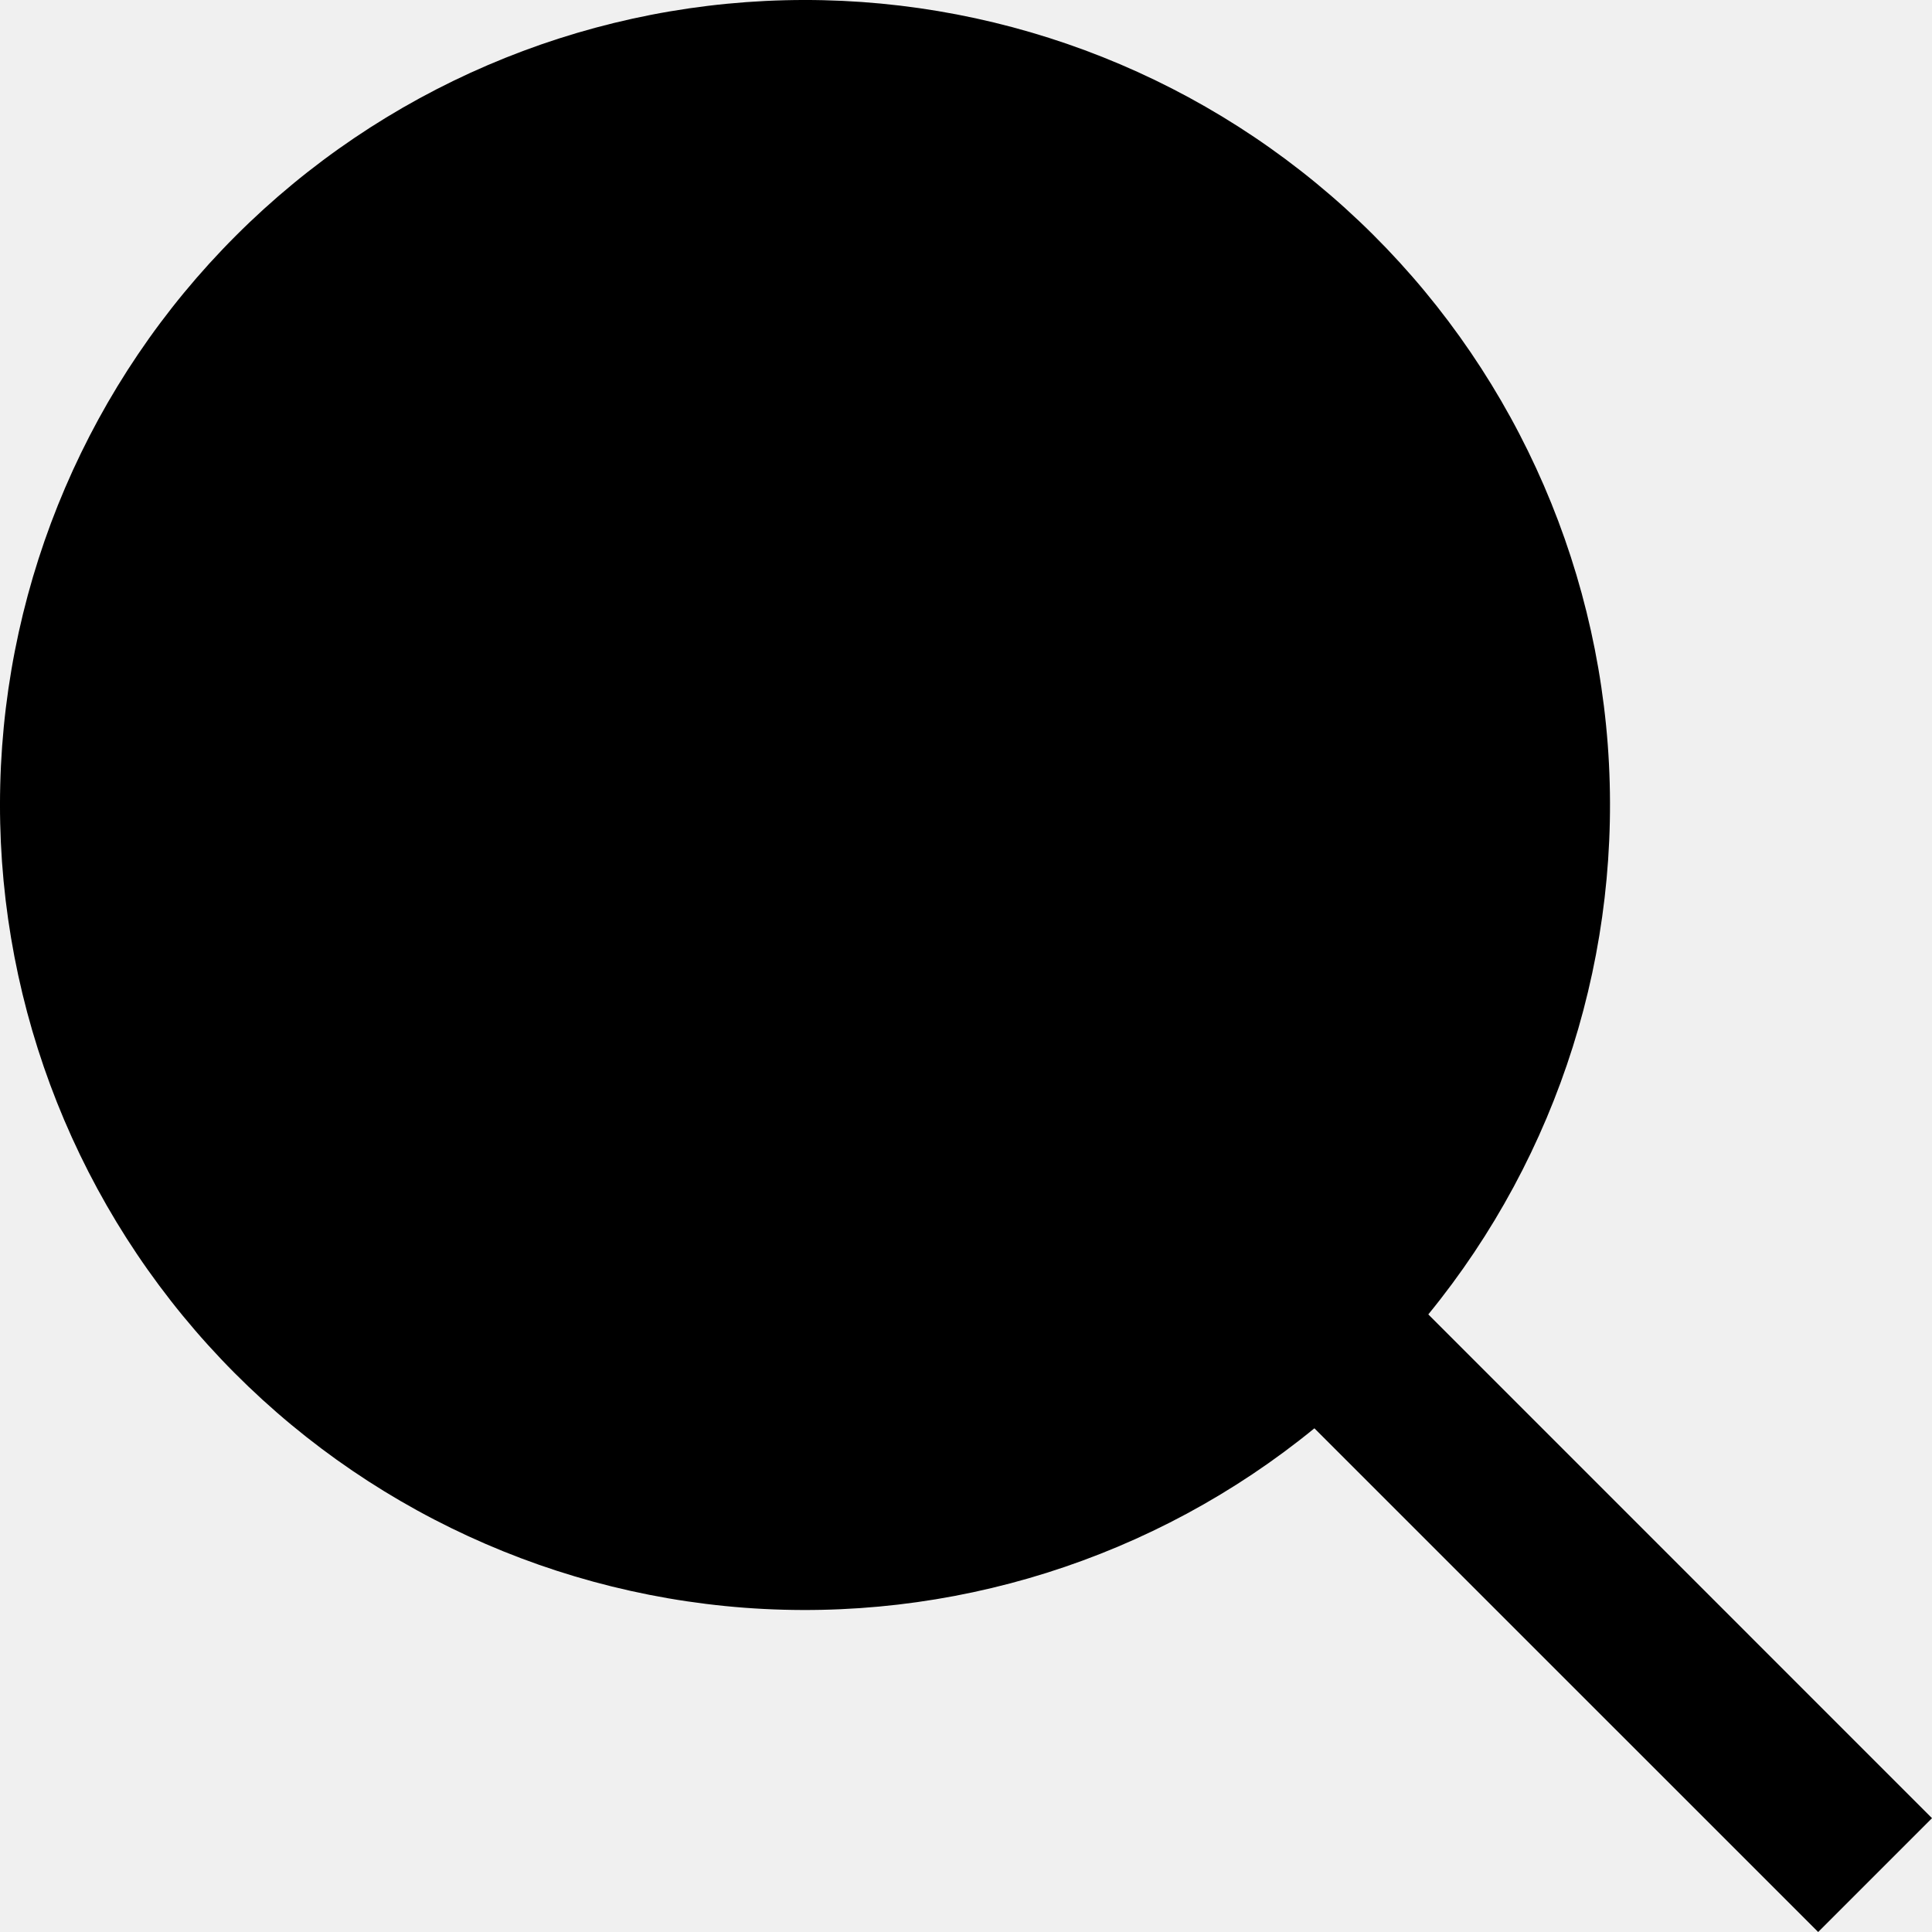
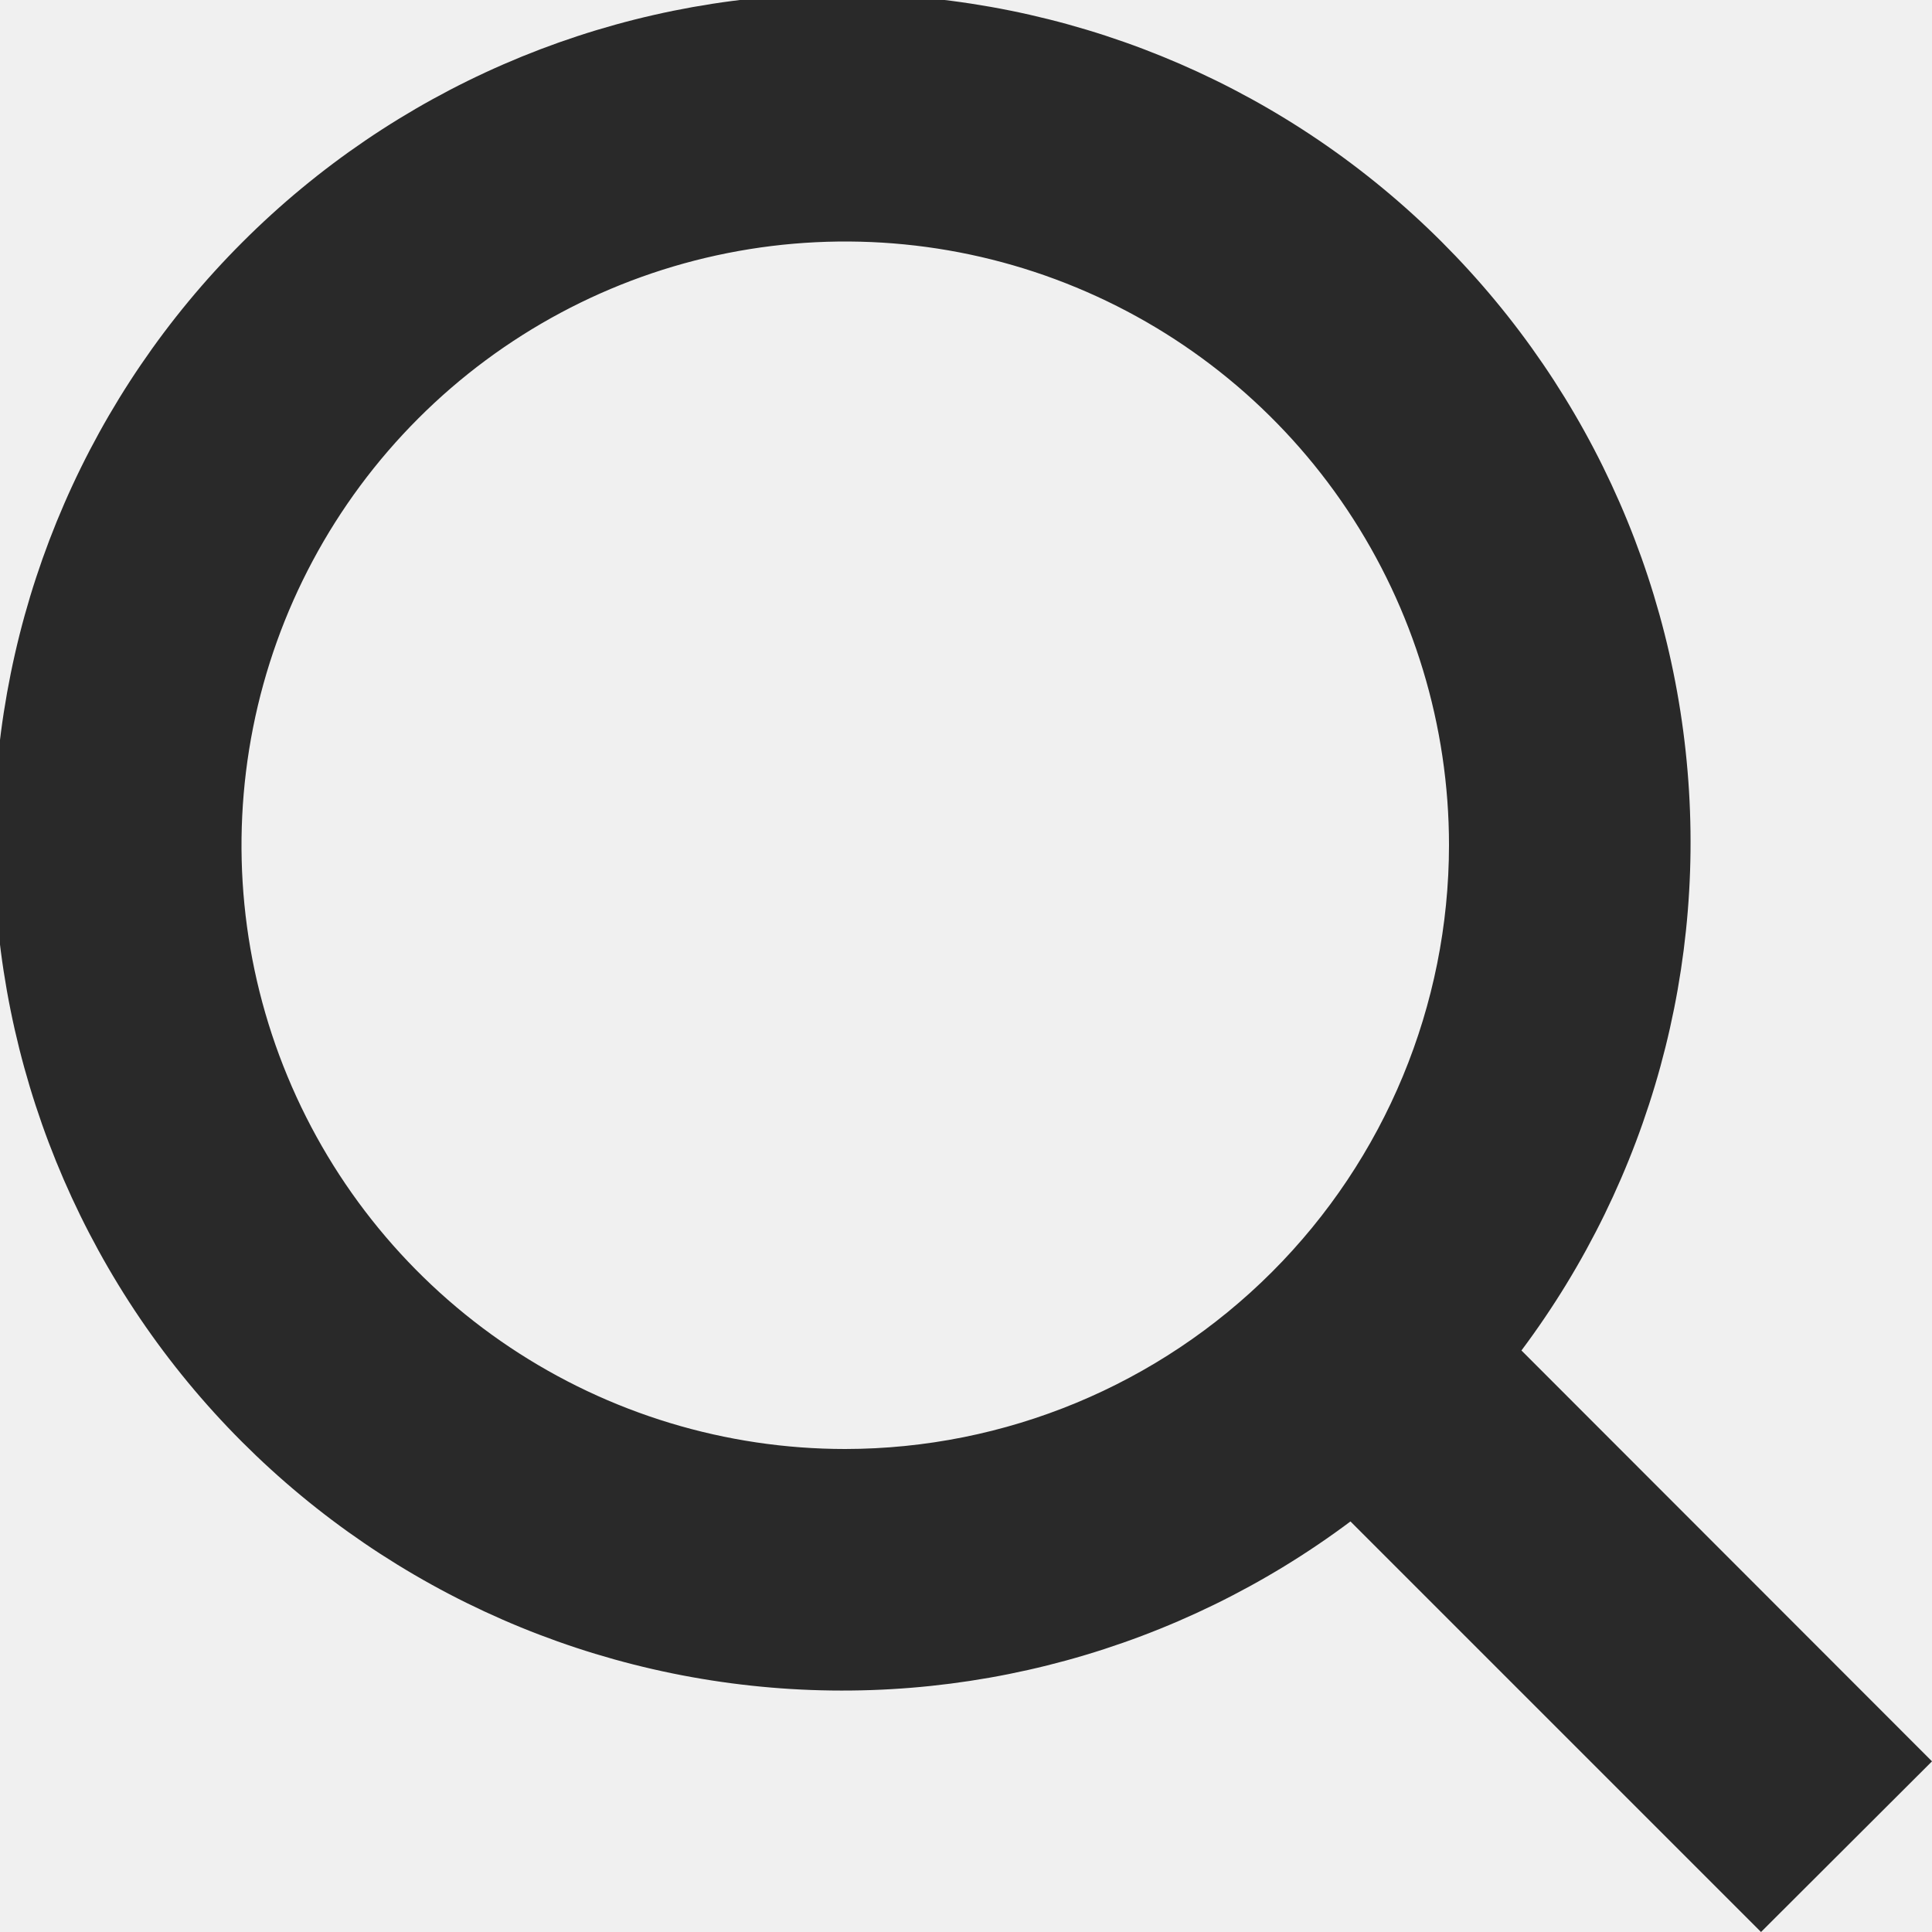
<svg xmlns="http://www.w3.org/2000/svg" width="24" height="24" viewBox="0 0 24 24" fill="none">
-   <g clip-path="url(#clip0_158_3584)">
-     <path d="M24 22.586L17.743 16.328C19.366 14.342 20.164 11.807 19.972 9.249C19.779 6.691 18.611 4.305 16.708 2.584C14.805 0.863 12.314 -0.061 9.749 0.003C7.185 0.067 4.743 1.115 2.929 2.929C1.115 4.743 0.067 7.185 0.003 9.749C-0.061 12.314 0.863 14.805 2.584 16.708C4.305 18.611 6.691 19.779 9.249 19.972C11.807 20.164 14.342 19.366 16.328 17.743L22.586 24L24 22.586Z" fill="black" />
+   <g clip-path="url(#clip0_770_8596)">
+     <path d="M18.9 16.776C20.497 14.642 21.226 11.983 20.94 9.334C20.655 6.684 19.377 4.241 17.363 2.496C15.349 0.751 12.748 -0.166 10.085 -0.07C7.422 0.025 4.894 1.125 3.01 3.01C1.125 4.894 0.025 7.422 -0.07 10.085C-0.166 12.748 0.751 15.349 2.496 17.363C4.241 19.377 6.684 20.655 9.334 20.94C11.983 21.226 14.642 20.497 16.776 18.9L21.876 24L24 21.88L18.9 16.776ZM10.5 18C9.017 18 7.567 17.56 6.333 16.736C5.1 15.912 4.139 14.741 3.571 13.37C3.003 12 2.855 10.492 3.144 9.037C3.433 7.582 4.148 6.246 5.197 5.197C6.246 4.148 7.582 3.433 9.037 3.144C10.492 2.855 12 3.003 13.37 3.571C14.741 4.139 15.912 5.1 16.736 6.333C17.56 7.567 18 9.017 18 10.5C17.998 12.489 17.207 14.395 15.801 15.801C14.395 17.207 12.489 17.998 10.5 18Z" fill="#292929" />
  </g>
  <defs>
-     <clipPath id="clip0_158_3584">
+     <clipPath id="clip0_770_8596">
      <rect width="24" height="24" fill="white" />
    </clipPath>
  </defs>
</svg>
